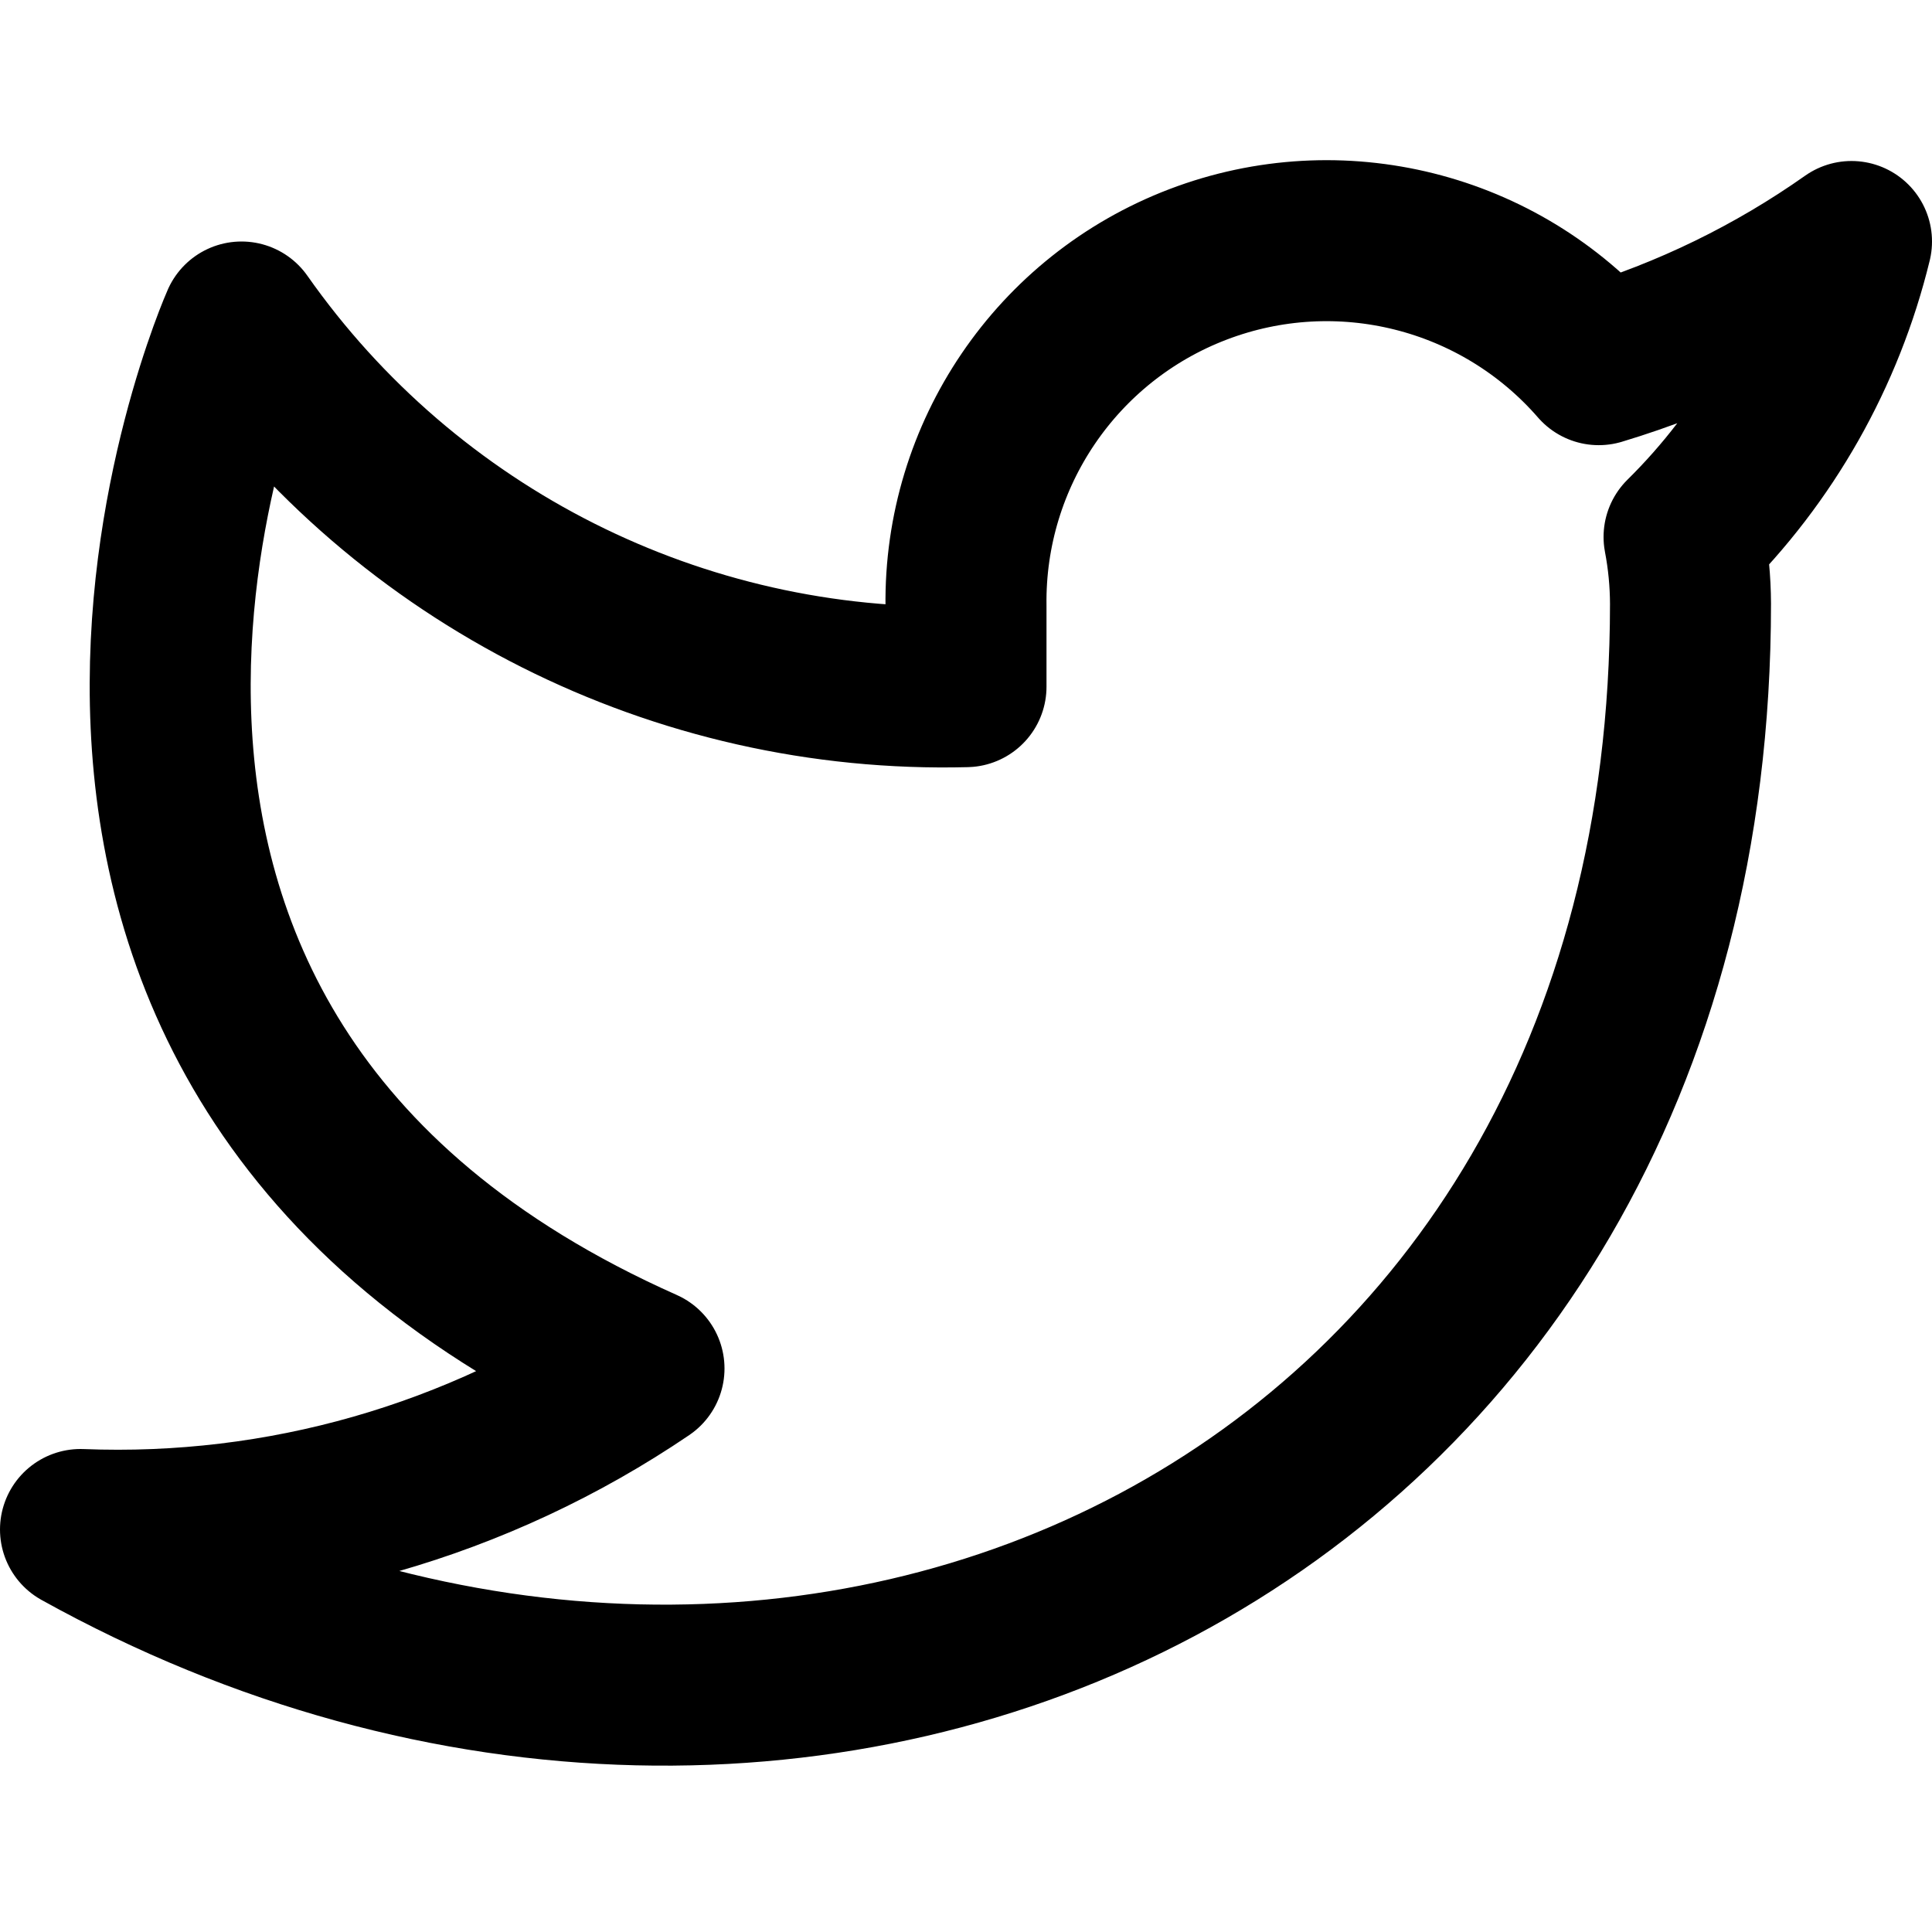
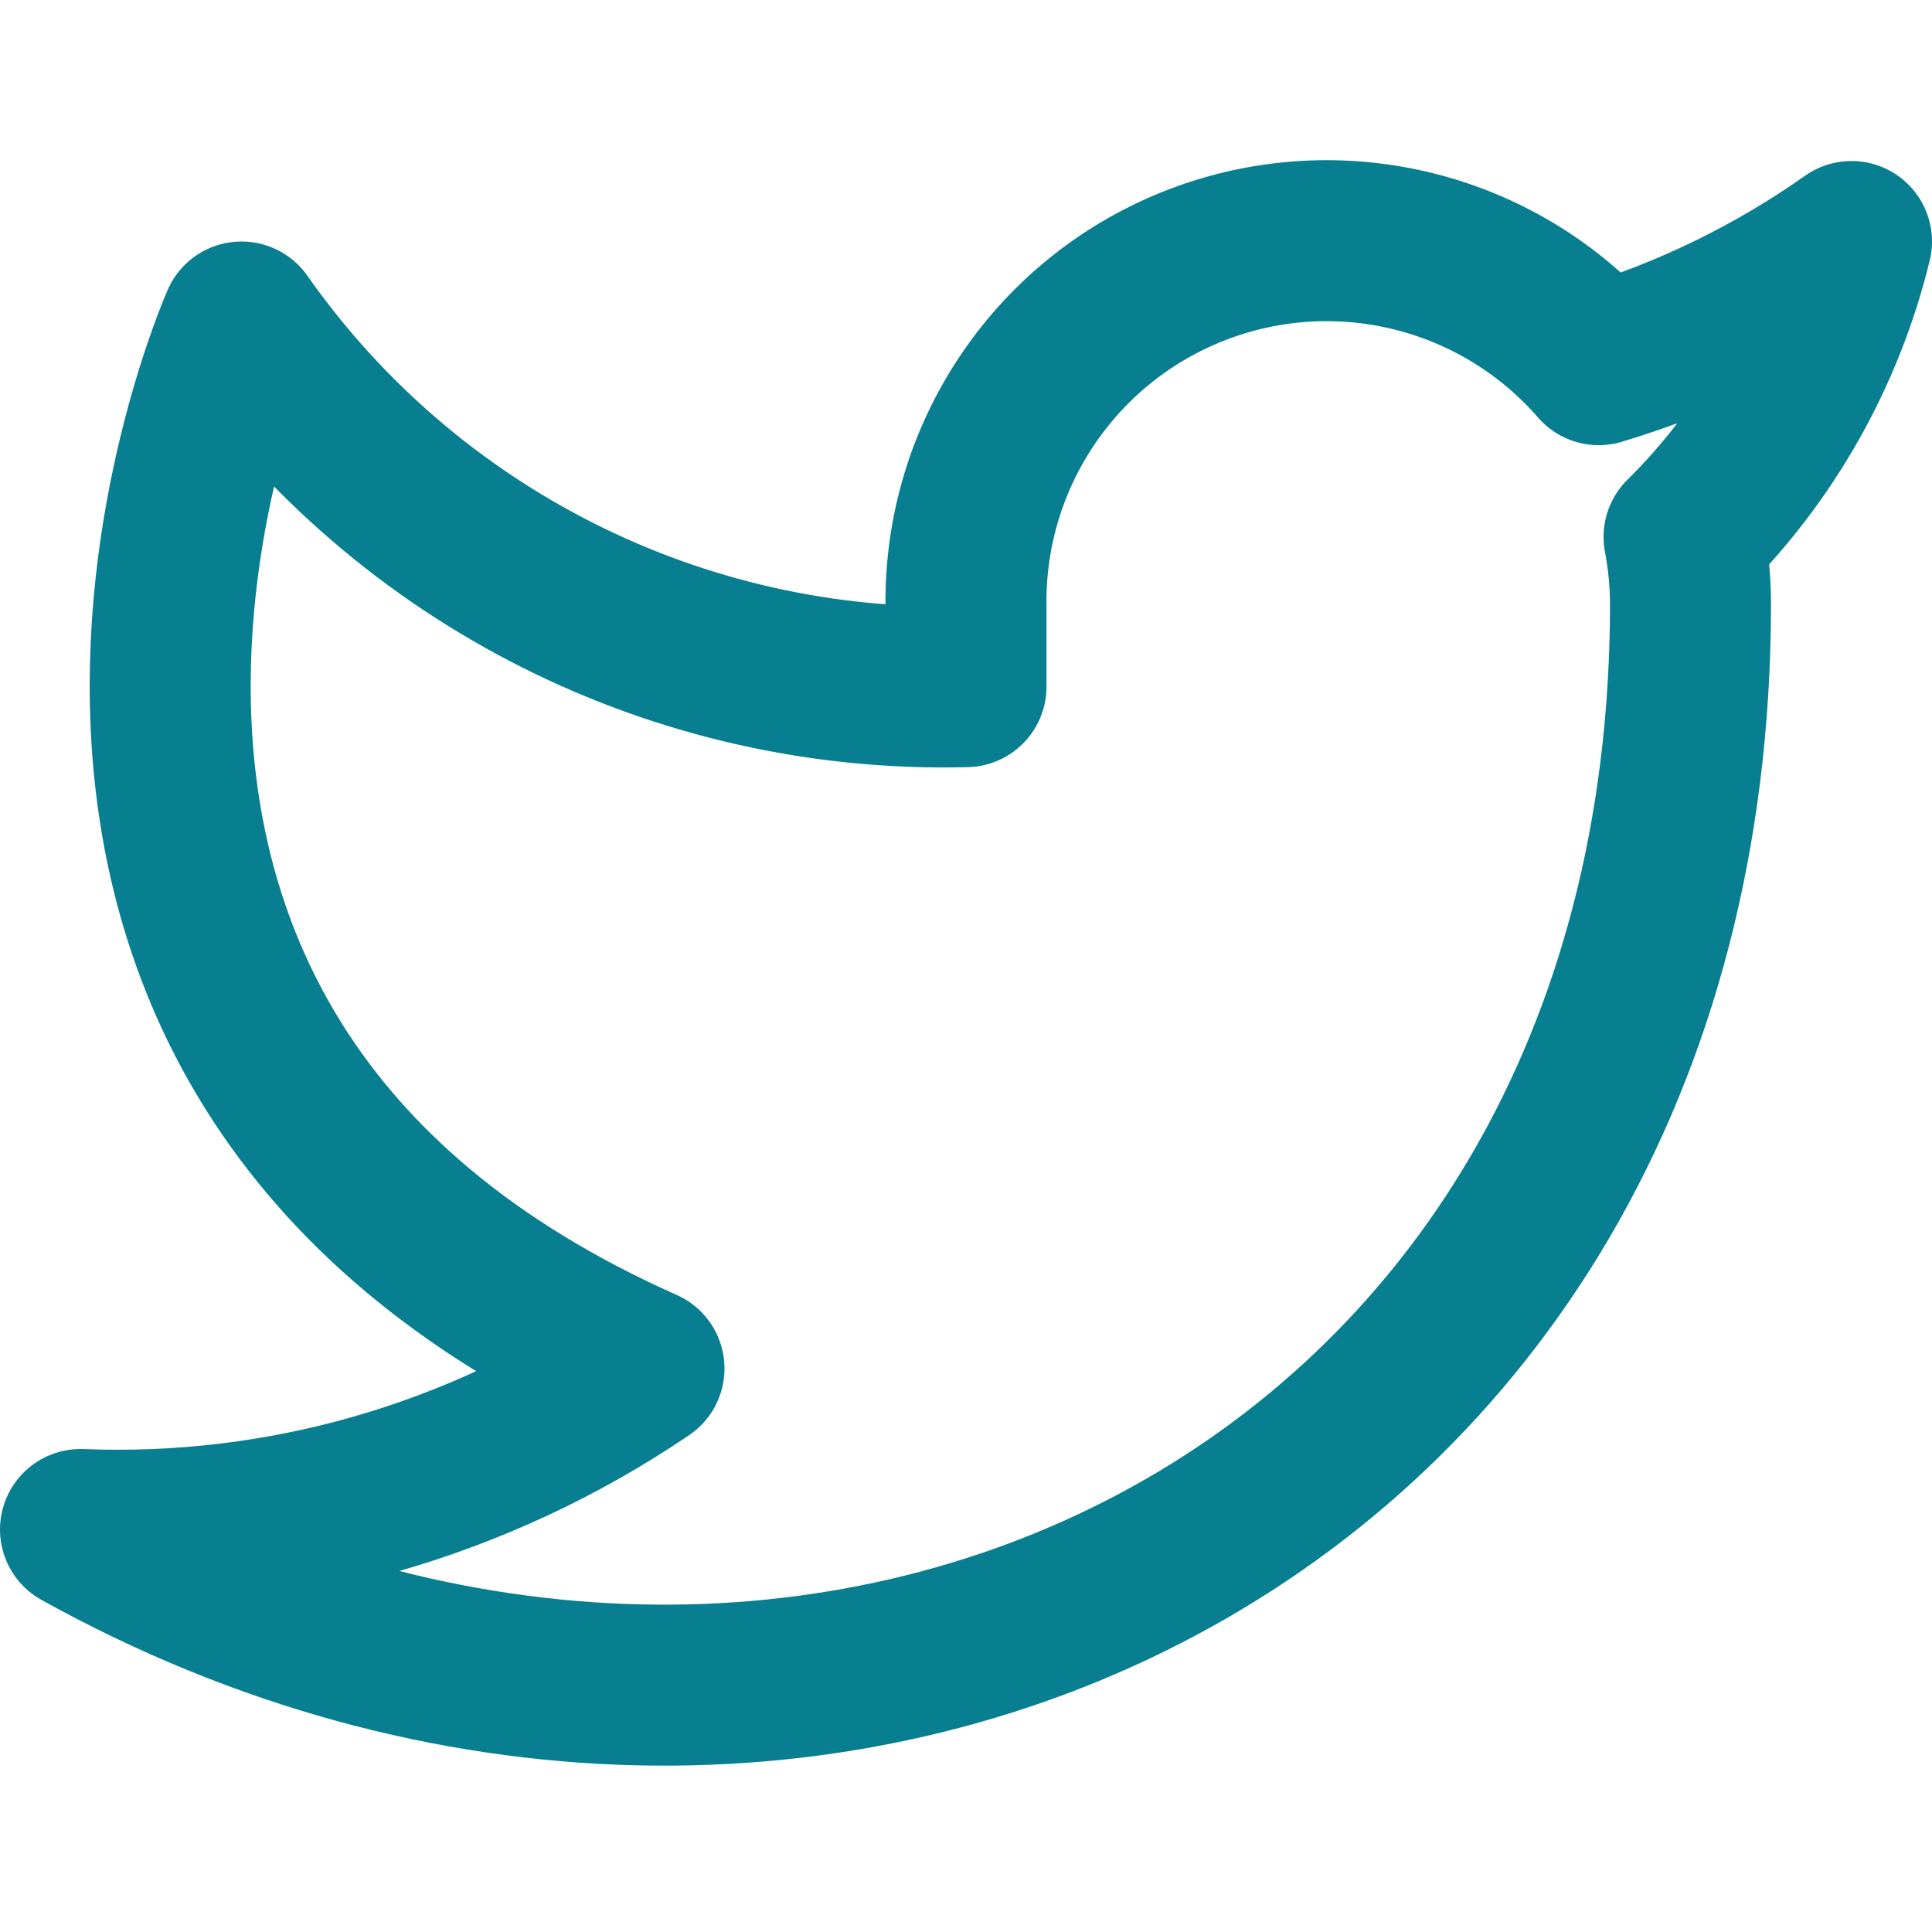
- <svg xmlns="http://www.w3.org/2000/svg" width="24" height="24" viewBox="0 0 24 24" fill="none" stroke="currentColor" stroke-width="2" stroke-linecap="round" stroke-linejoin="round" class="feather feather-twitter">
+ <svg xmlns="http://www.w3.org/2000/svg" width="24" height="24" viewBox="0 0 24 24" fill="none" stroke="#077f91" stroke-width="2" stroke-linecap="round" stroke-linejoin="round" class="feather feather-twitter">
  <path d="M23 3a10.9 10.9 0 0 1-3.14 1.53 4.48 4.48 0 0 0-7.86 3v1A10.66 10.66 0 0 1 3 4s-4 9 5 13a11.64 11.64 0 0 1-7 2c9 5 20 0 20-11.5a4.5 4.5 0 0 0-.08-.83A7.72 7.72 0 0 0 23 3z" />
</svg>
